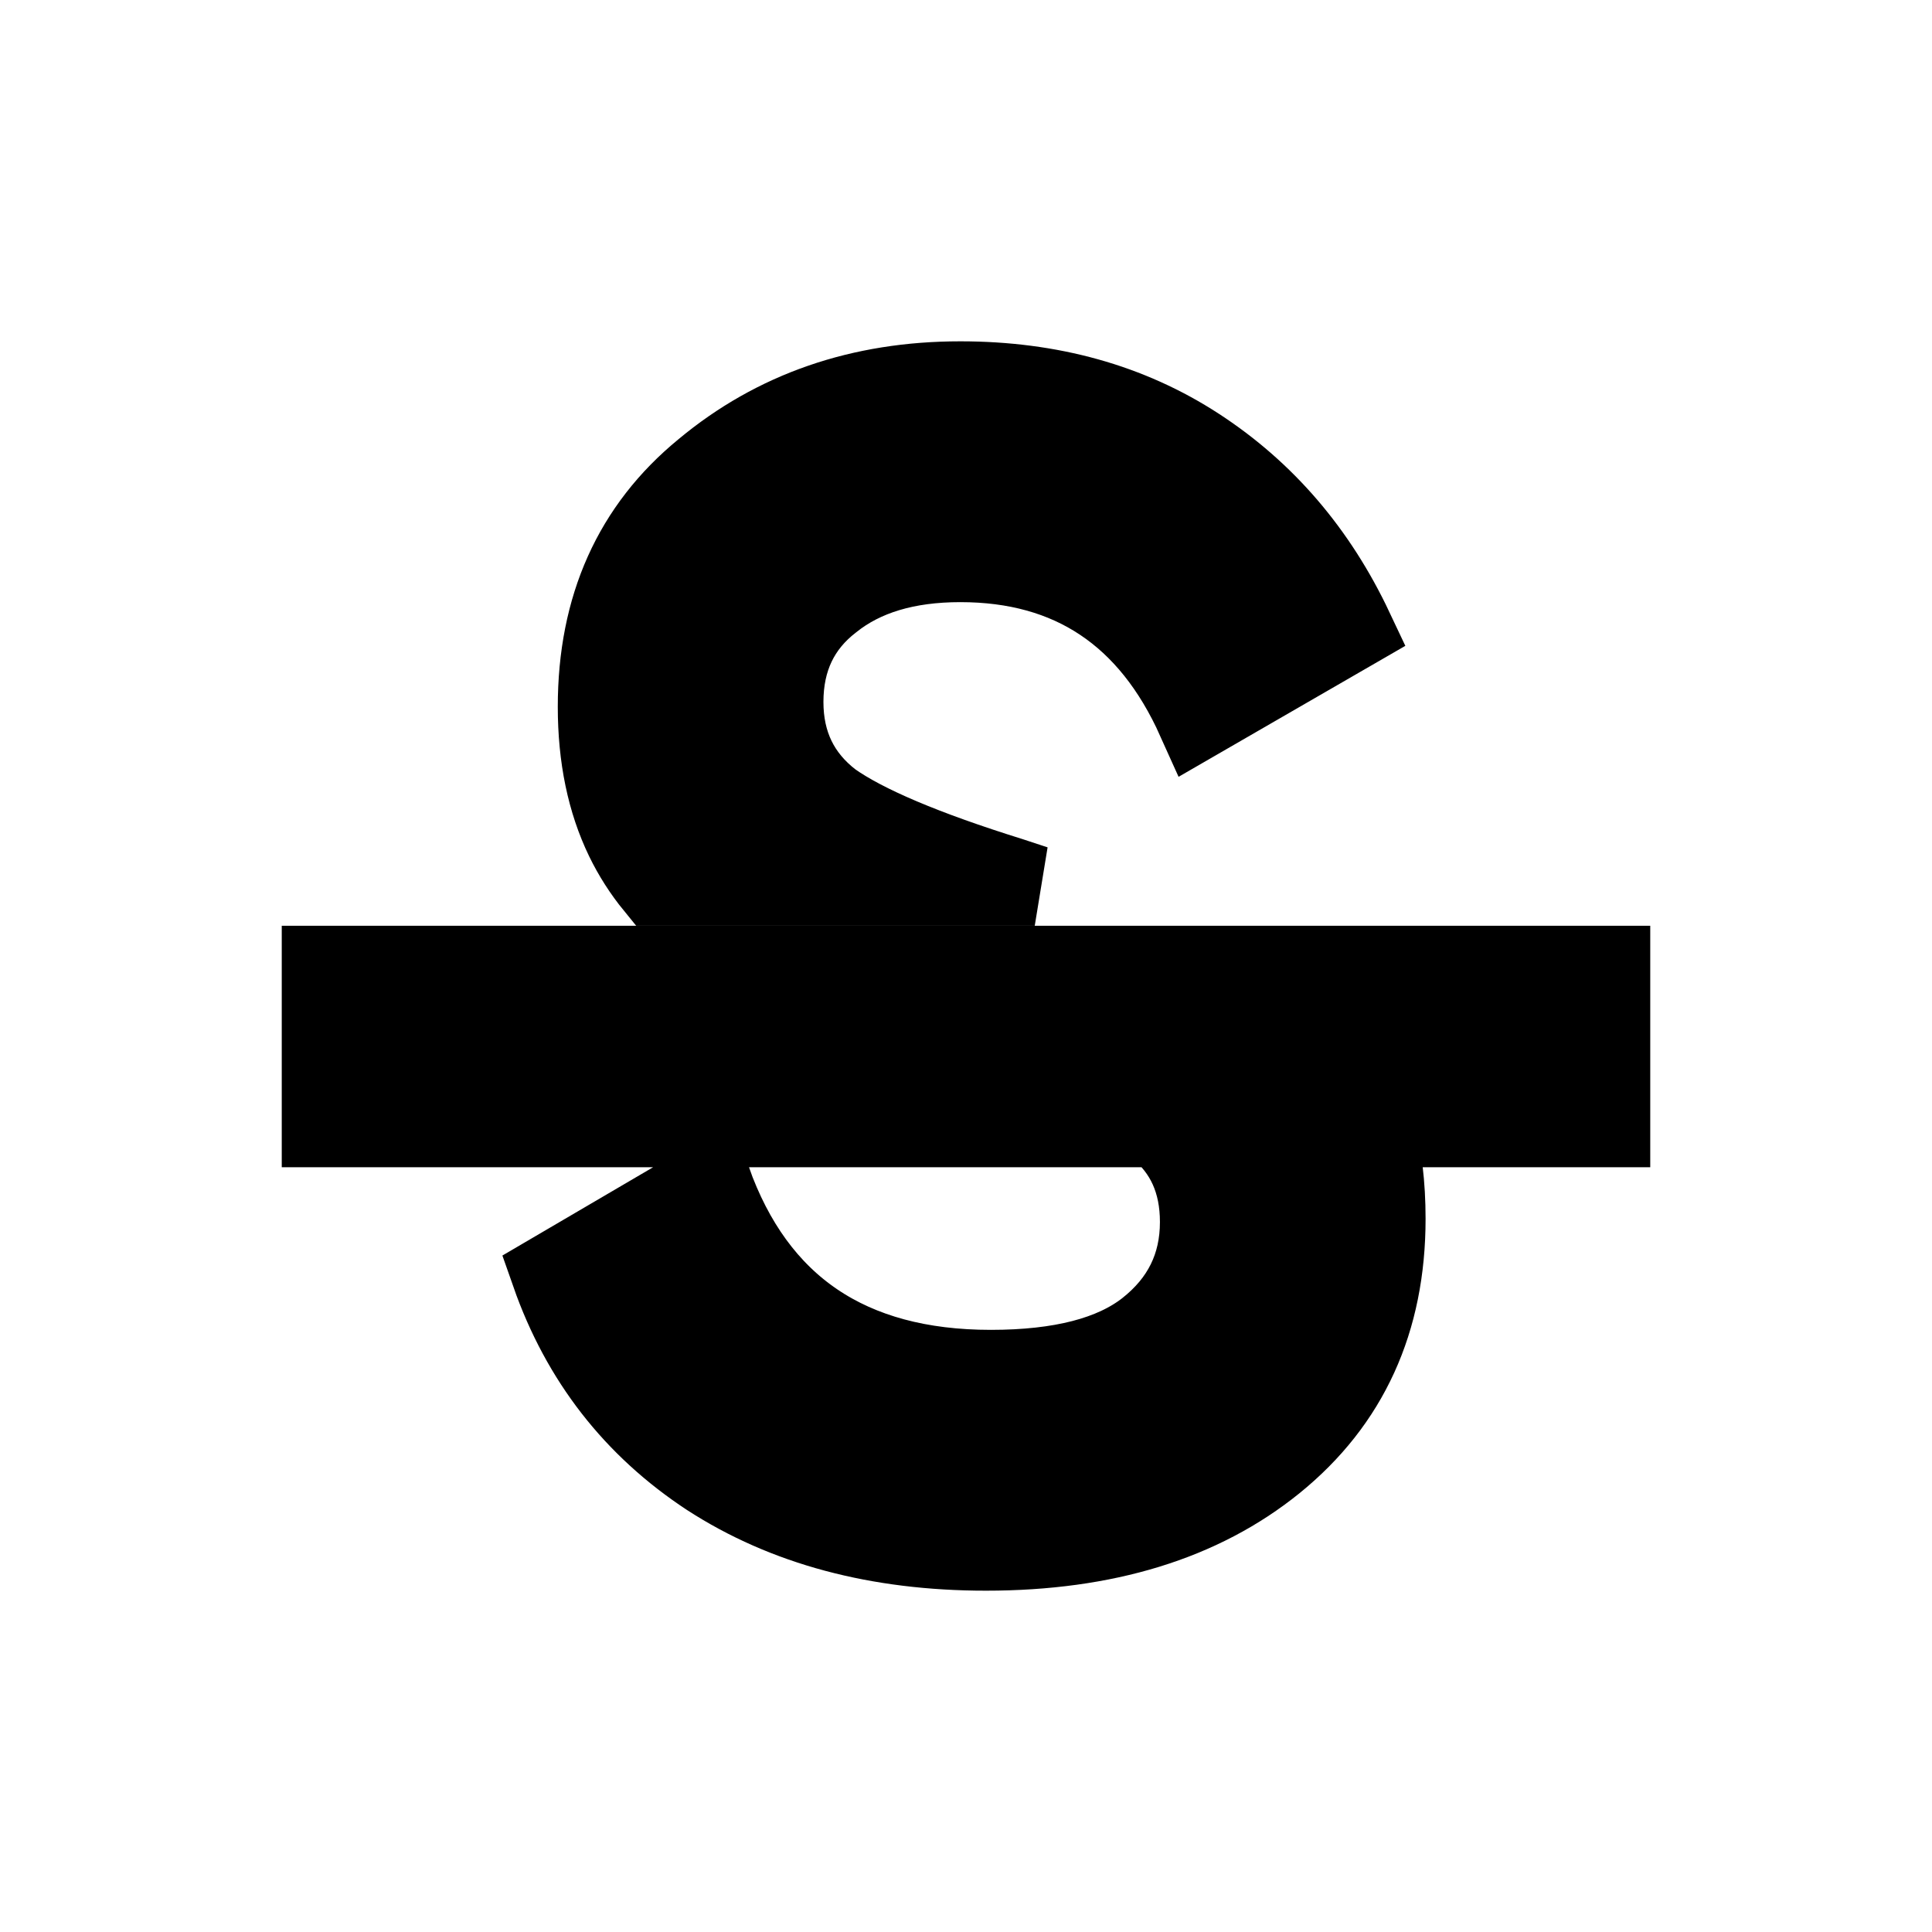
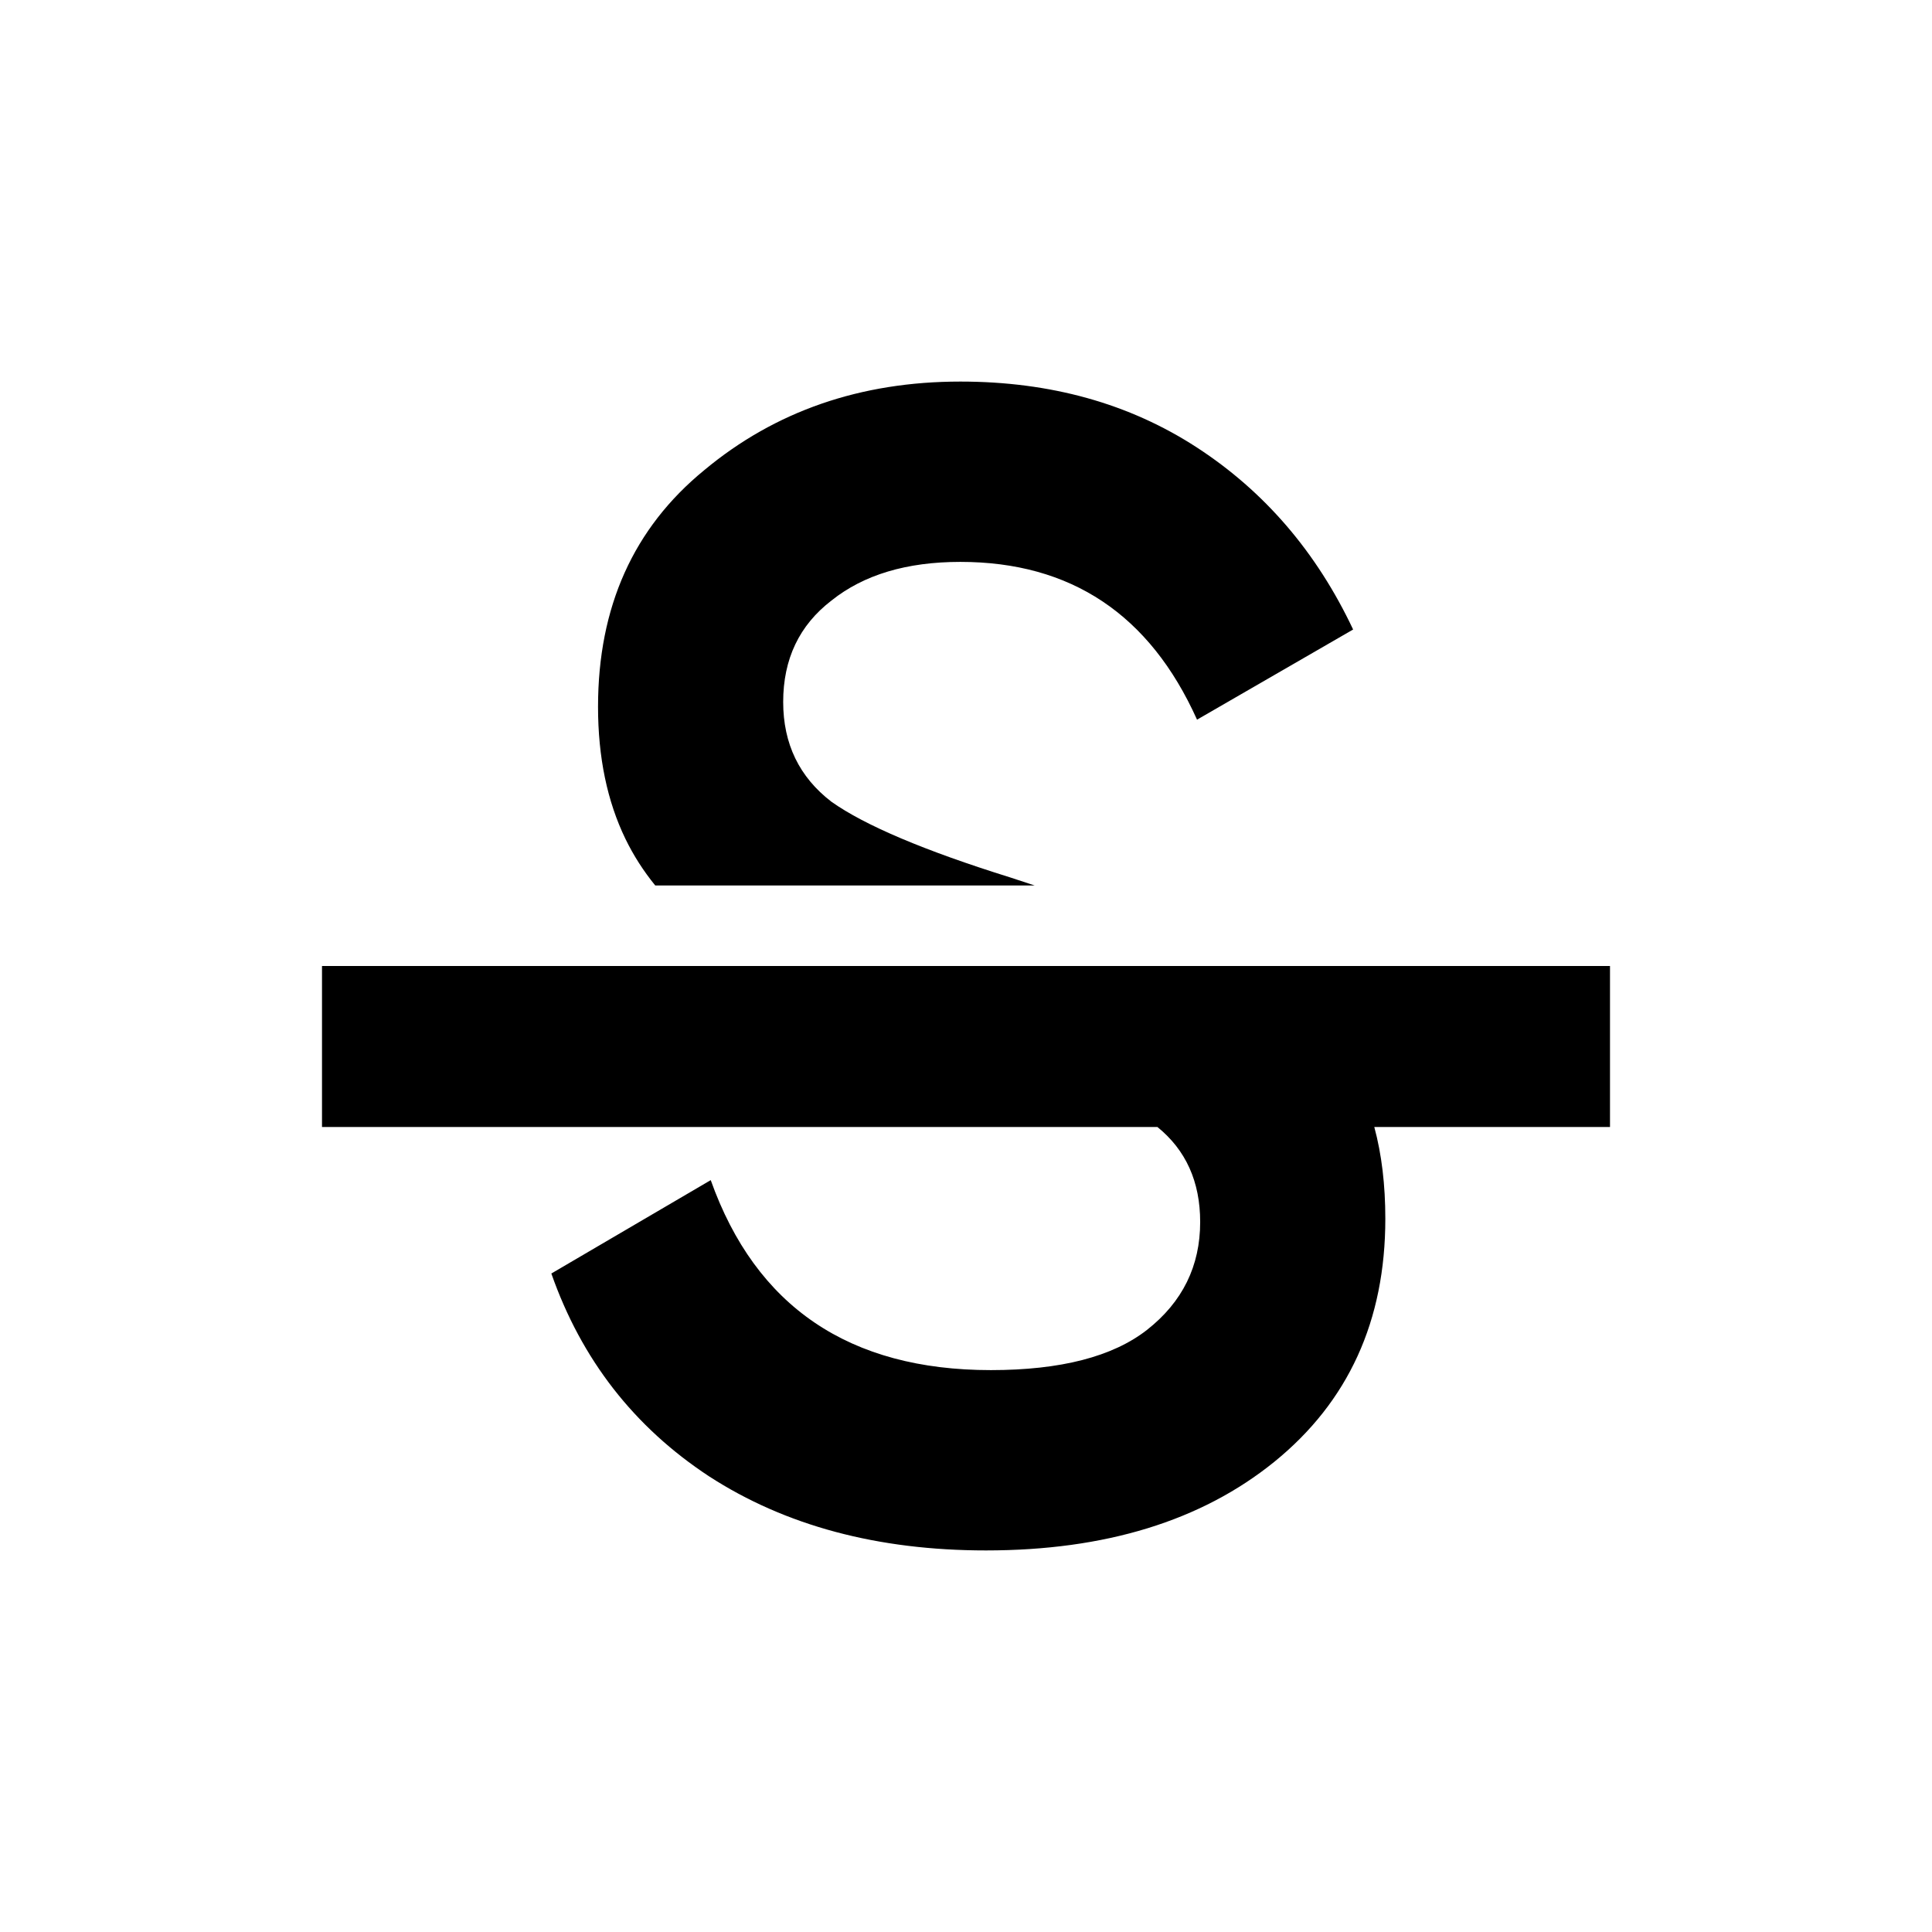
- <svg xmlns="http://www.w3.org/2000/svg" viewBox="0 0 24 24" fill="none" stroke="currentColor">
+ <svg xmlns="http://www.w3.org/2000/svg" viewBox="0 0 24 24" fill="none">
  <path d="M12.249 19.26C10.903 19.26 9.756 18.953 8.809 18.34C7.876 17.727 7.223 16.887 6.849 15.82L8.829 14.66C9.389 16.233 10.55 17.02 12.309 17.02C13.176 17.02 13.823 16.853 14.249 16.52C14.69 16.173 14.909 15.727 14.909 15.18C14.909 14.68 14.732 14.287 14.378 14H4V12H20V14H17.072C17.164 14.34 17.209 14.72 17.209 15.14C17.209 16.407 16.75 17.413 15.829 18.16C14.923 18.893 13.729 19.26 12.249 19.26Z" fill="currentColor" />
  <path d="M7.769 10.42C7.87 10.628 7.994 10.821 8.14 11H12.854C12.759 10.968 12.657 10.935 12.55 10.9C11.483 10.567 10.743 10.253 10.329 9.96C9.929 9.653 9.729 9.24 9.729 8.72C9.729 8.187 9.929 7.767 10.329 7.46C10.729 7.14 11.263 6.98 11.93 6.98C13.303 6.98 14.283 7.633 14.87 8.94L16.809 7.82C16.356 6.86 15.71 6.107 14.87 5.56C14.03 5.013 13.05 4.74 11.93 4.74C10.69 4.74 9.629 5.107 8.749 5.84C7.869 6.56 7.429 7.54 7.429 8.78C7.429 9.407 7.543 9.953 7.769 10.42Z" fill="currentColor" />
</svg>
